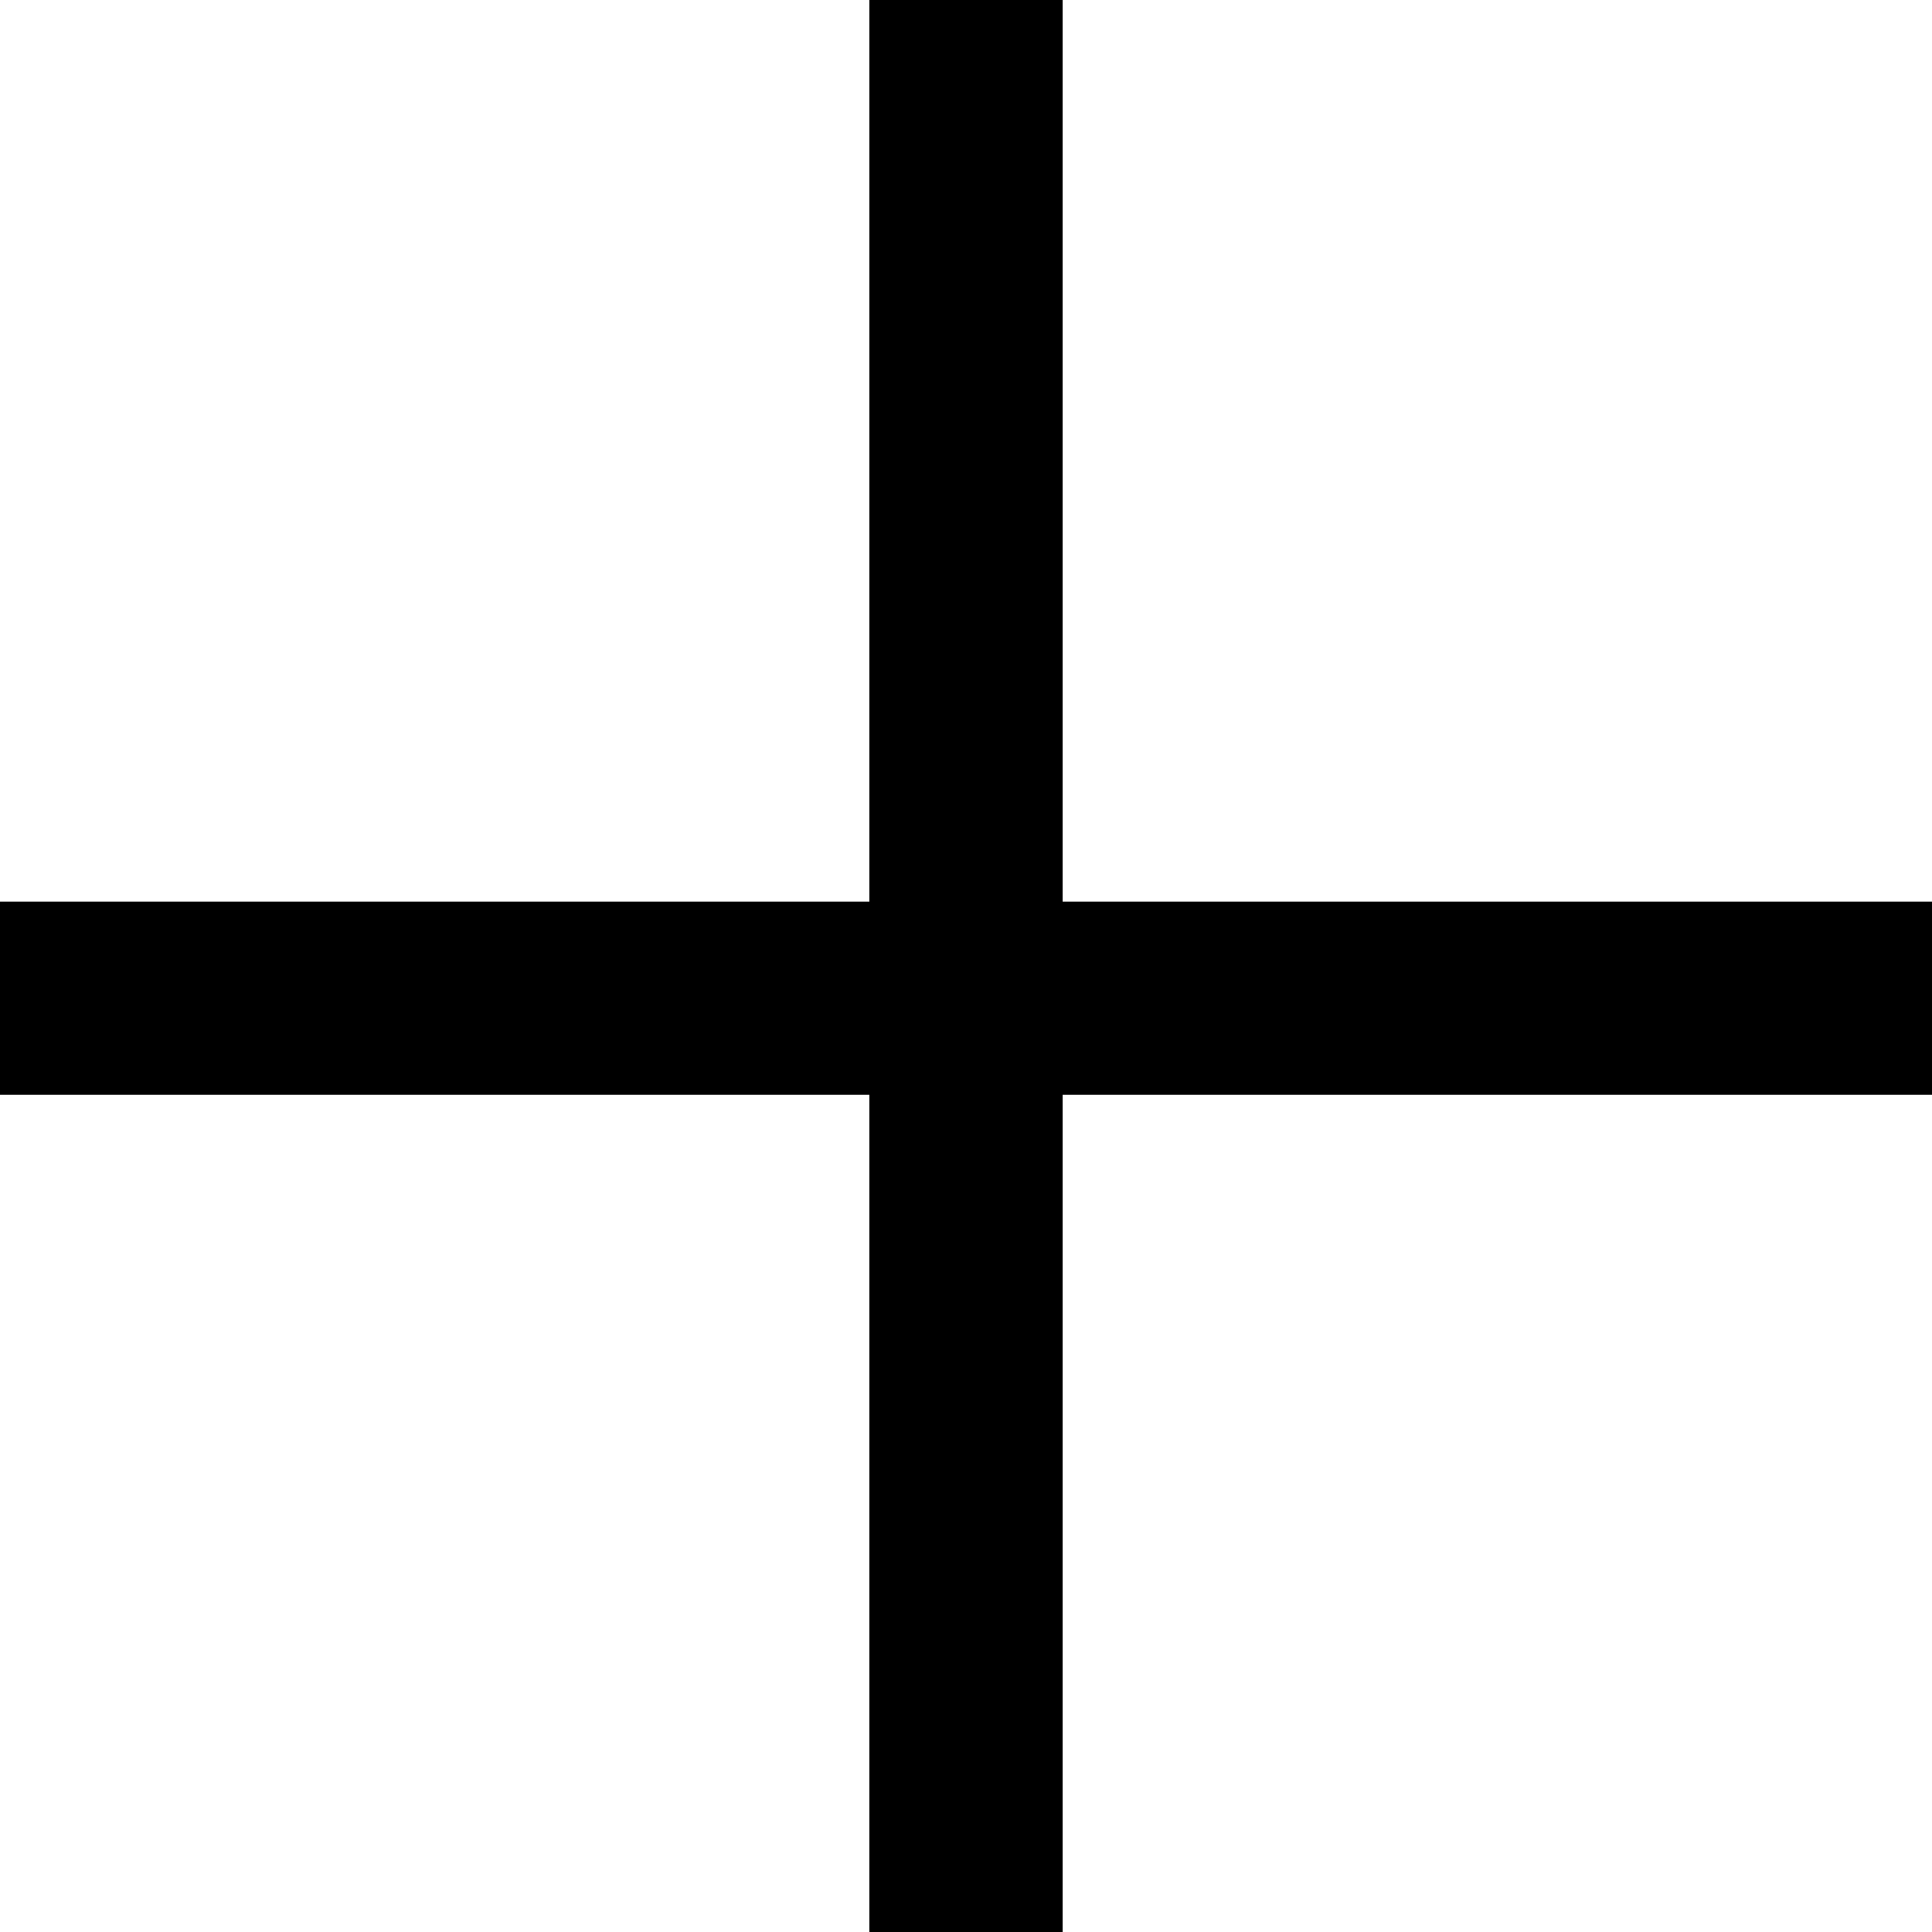
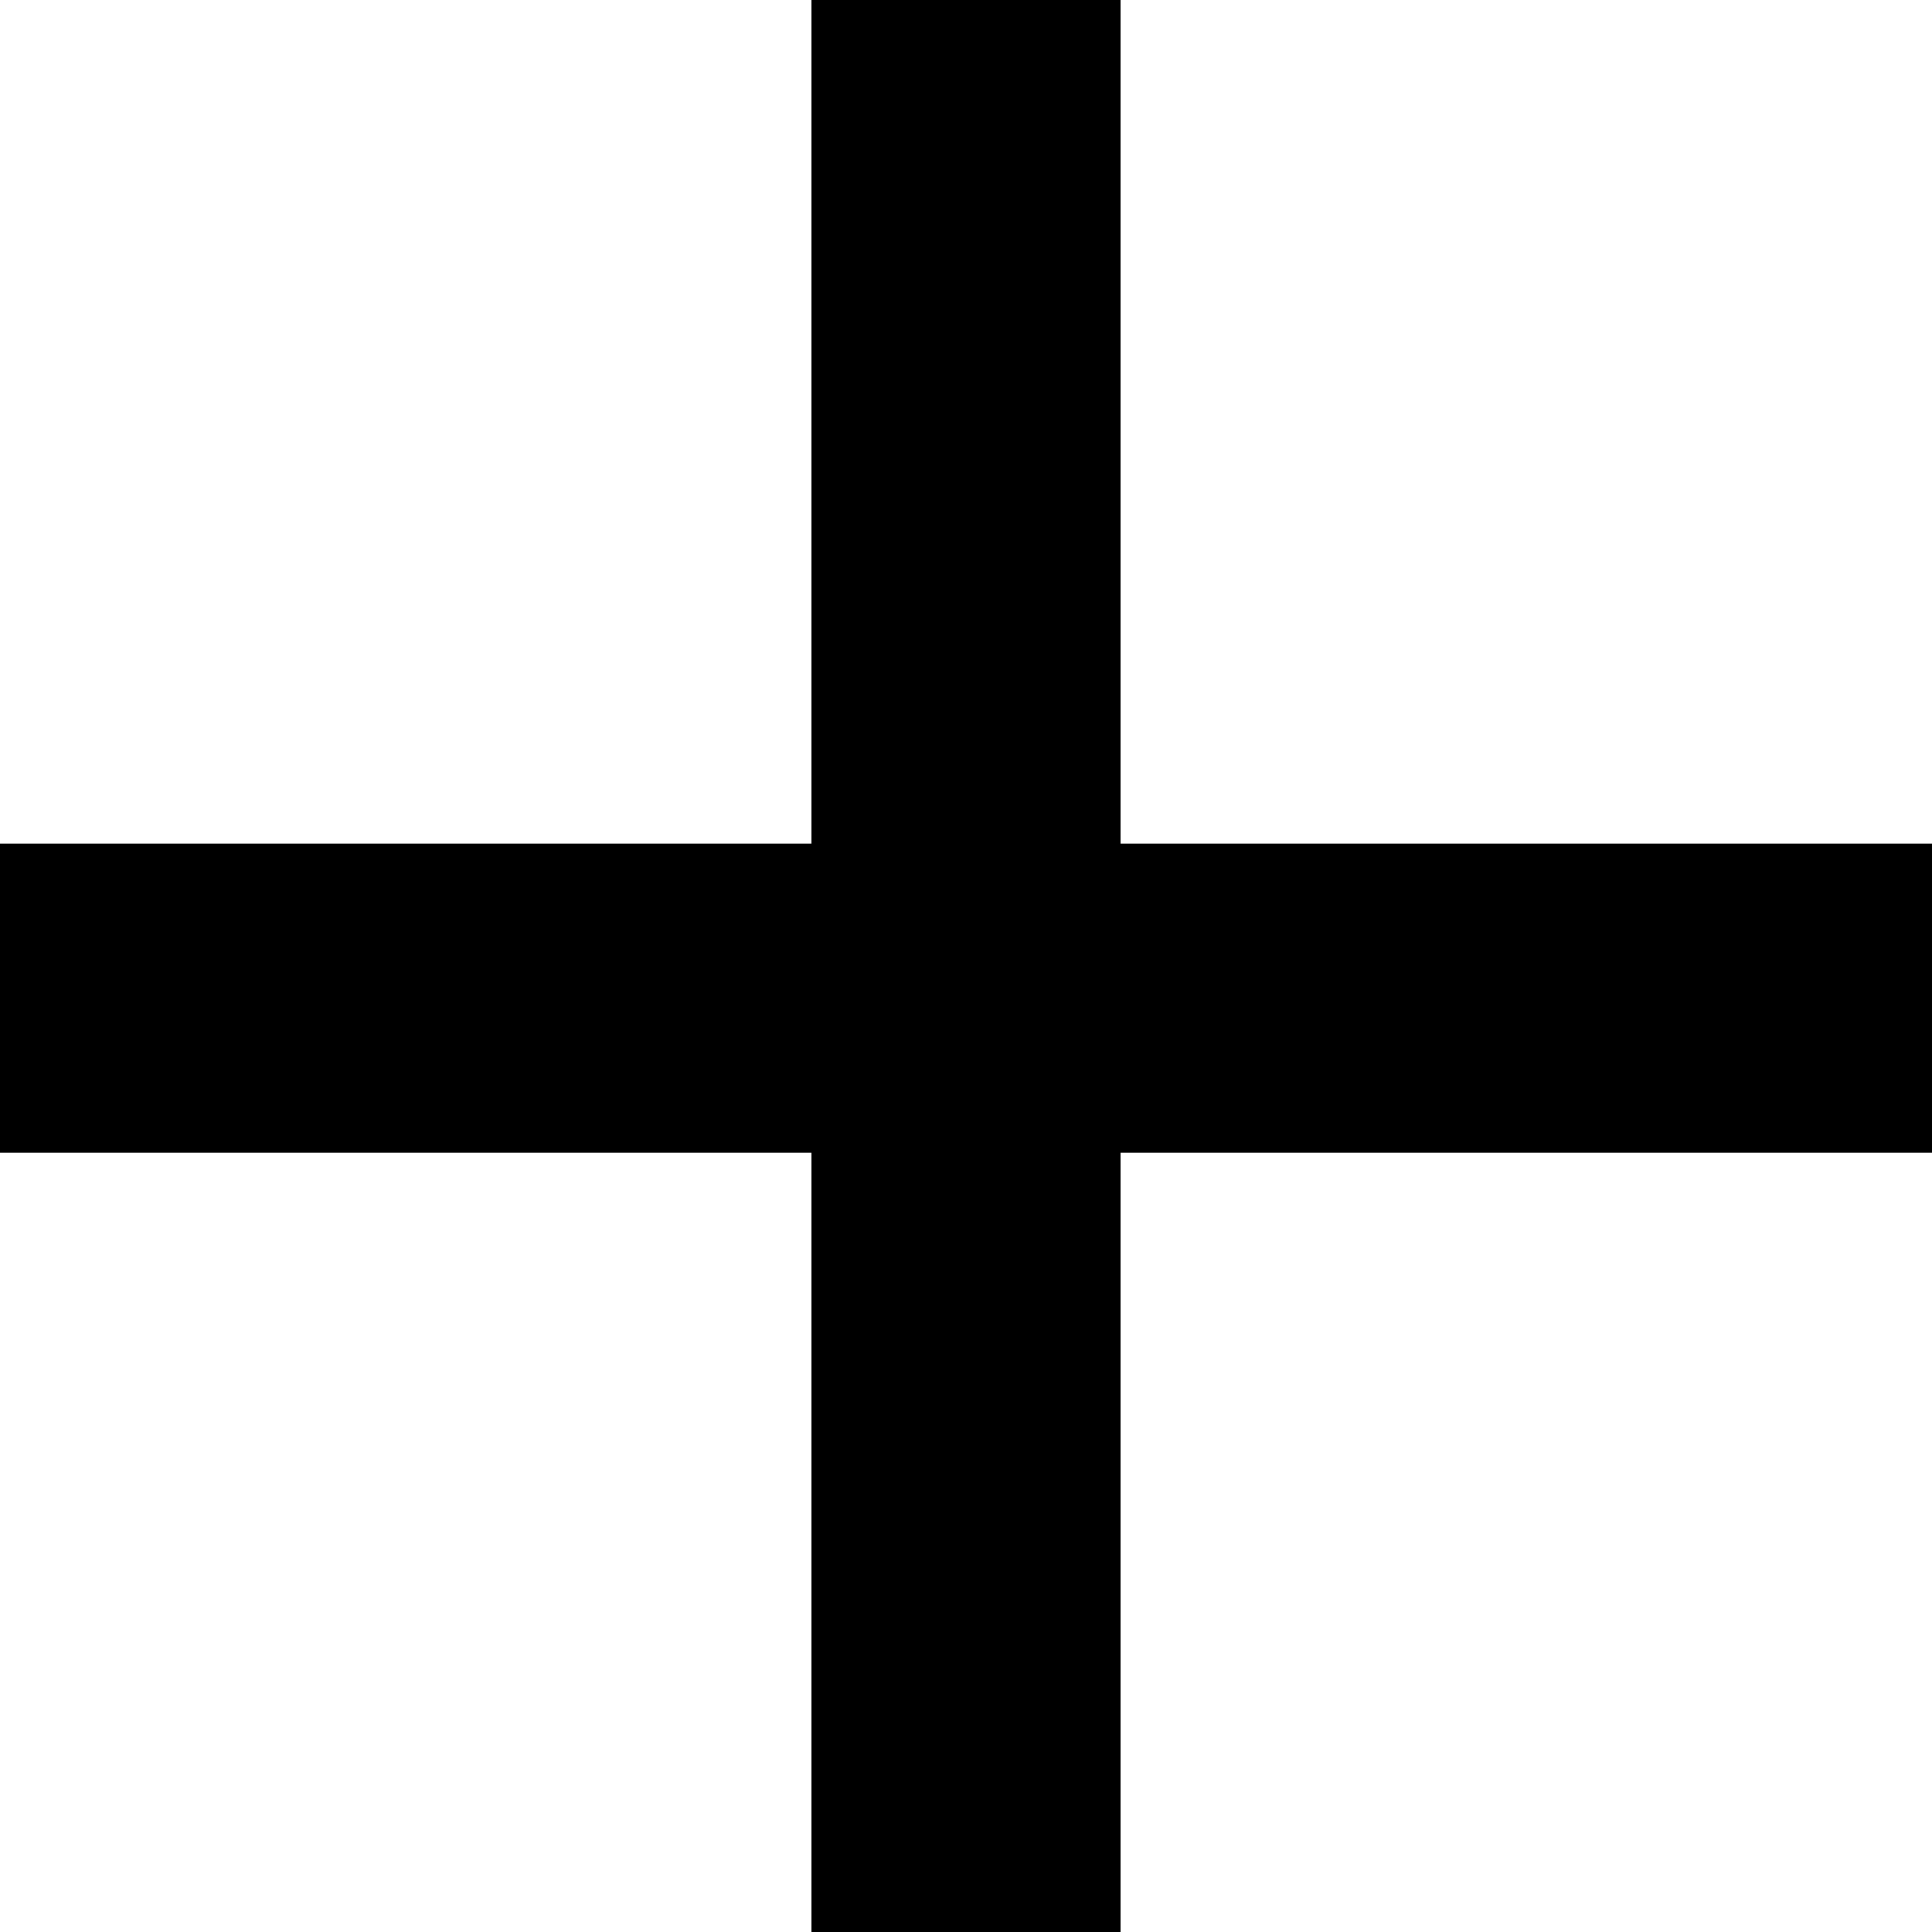
- <svg xmlns="http://www.w3.org/2000/svg" version="1.1" id="Layer_1" x="0px" y="0px" width="60px" height="60px" viewBox="0 0 60 60" enable-background="new 0 0 60 60" xml:space="preserve">
-   <line fill="none" stroke="#000000" stroke-width="6" stroke-miterlimit="10" x1="30" y1="0" x2="30" y2="60" />
-   <line fill="none" stroke="#000000" stroke-width="6" stroke-miterlimit="10" x1="60" y1="31" x2="0" y2="31" />
+ <svg xmlns="http://www.w3.org/2000/svg" version="1.1" id="Layer_1" x="0px" y="0px" width="50px" height="50px" viewBox="0 0 50 50" enable-background="new 0 0 50 50" xml:space="preserve">
+   <line fill="none" stroke="#000000" stroke-width="8" stroke-miterlimit="10" x1="25" y1="0" x2="25" y2="50" />
+   <line fill="none" stroke="#000000" stroke-width="8" stroke-miterlimit="10" x1="50" y1="25.833" x2="0" y2="25.833" />
</svg>
